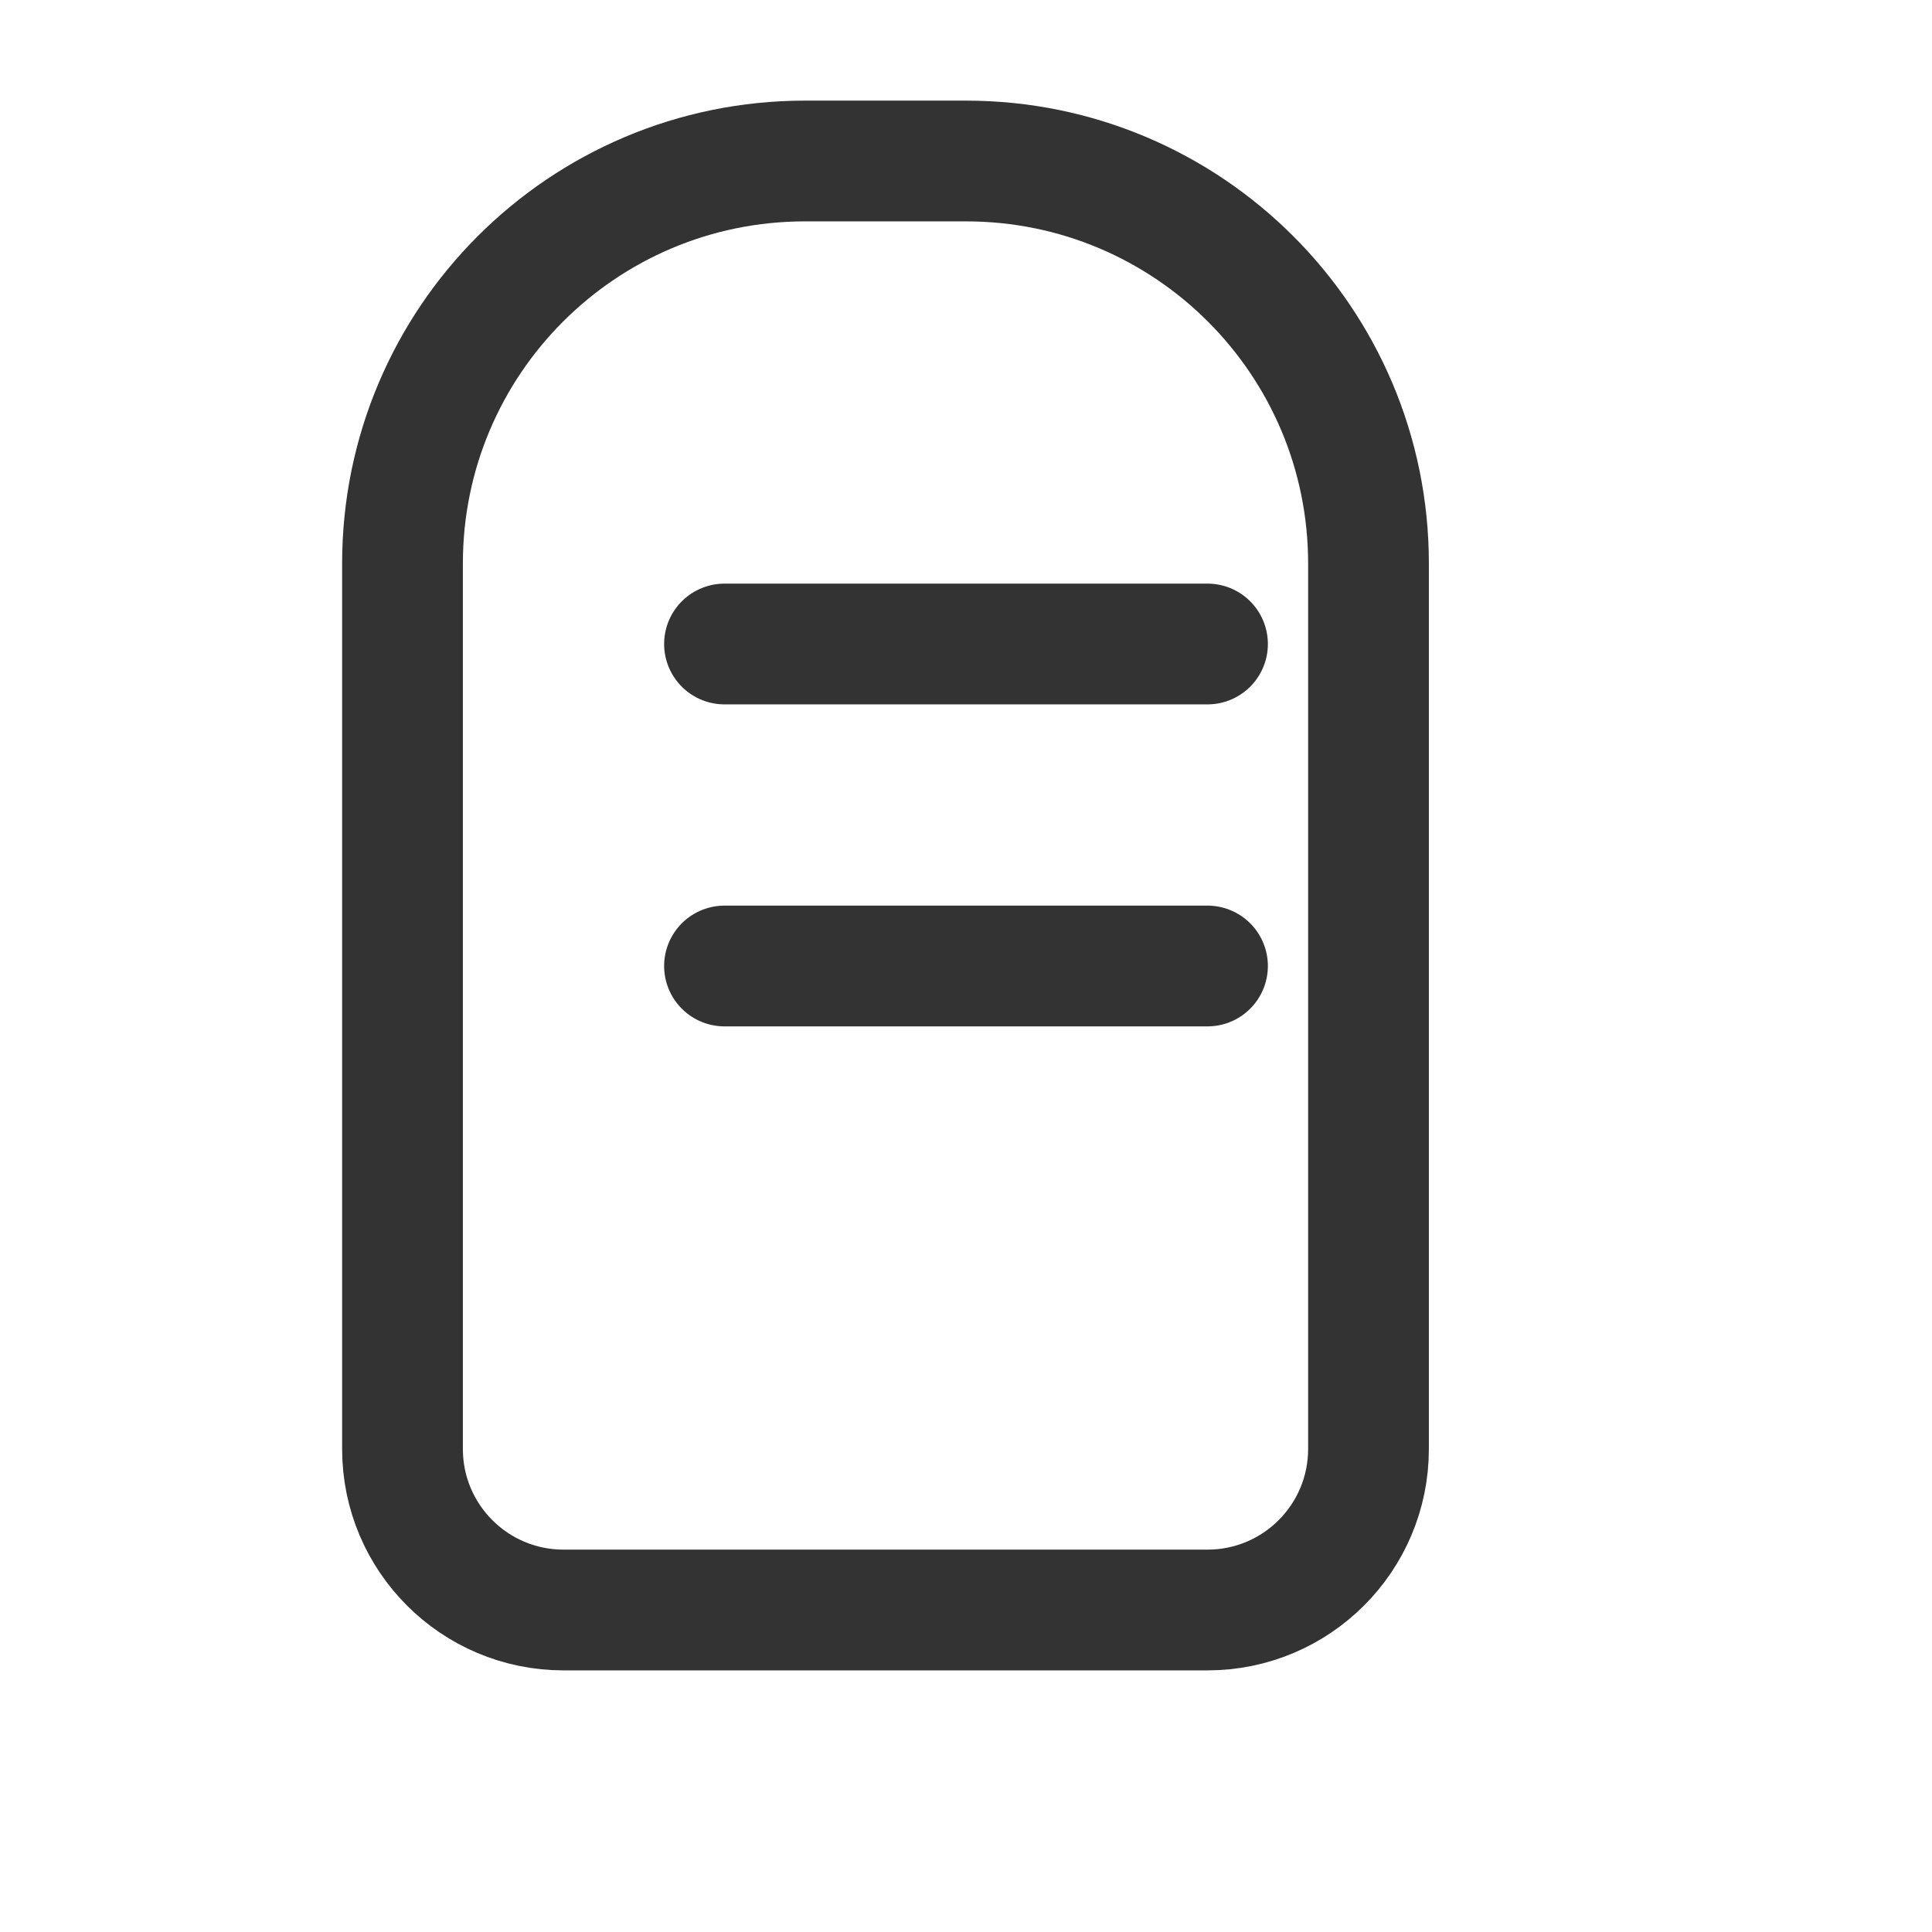
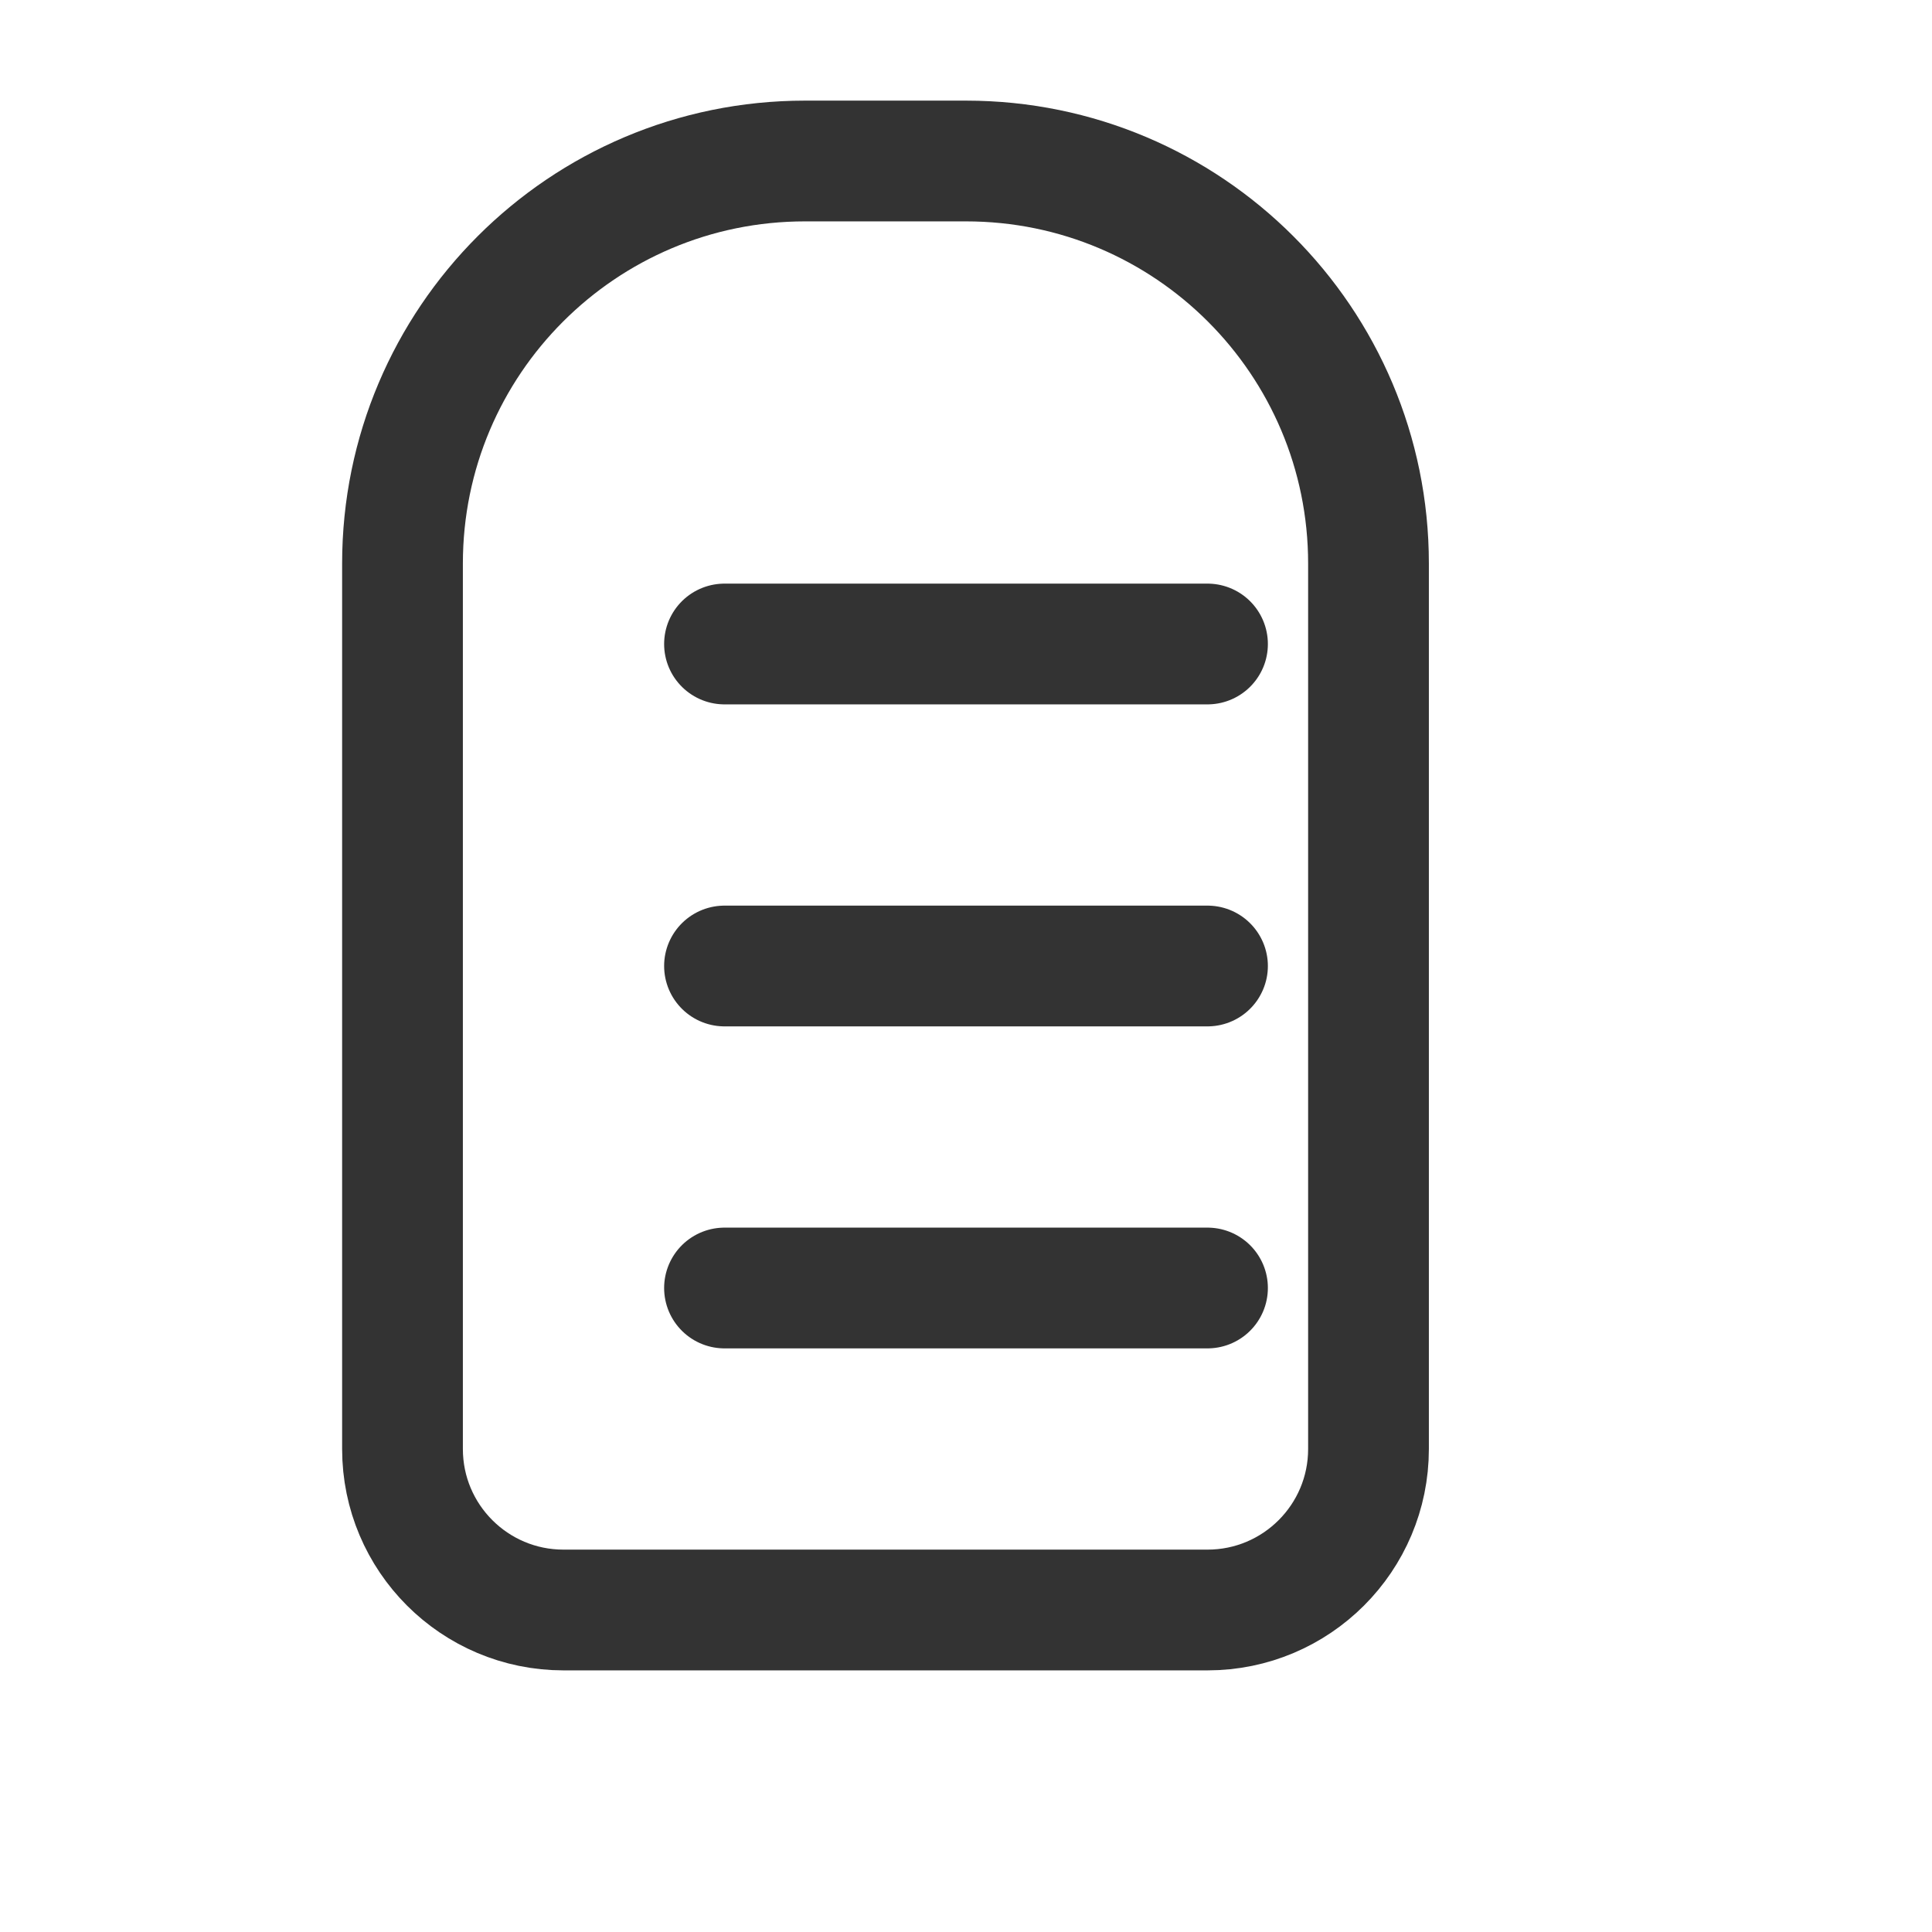
<svg xmlns="http://www.w3.org/2000/svg" viewBox="0 0 24 24" width="24" height="24">
  <path d="M12 2a5 5 0 0 1 5 5v11a2 2 0 0 1-2 2H7a2 2 0 0 1-2-2V7a5 5 0 0 1 5-5z" fill="none" stroke="#333" stroke-width="1.5" stroke-linecap="round" stroke-linejoin="round" />
  <line x1="9" y1="8" x2="15" y2="8" stroke="#333" stroke-width="1.5" stroke-linecap="round" />
  <line x1="9" y1="12" x2="15" y2="12" stroke="#333" stroke-width="1.5" stroke-linecap="round" />
+   <line x1="9" y1="16" x2="15" y2="16" stroke="#333" stroke-width="1.5" stroke-linecap="round" />
</svg>
